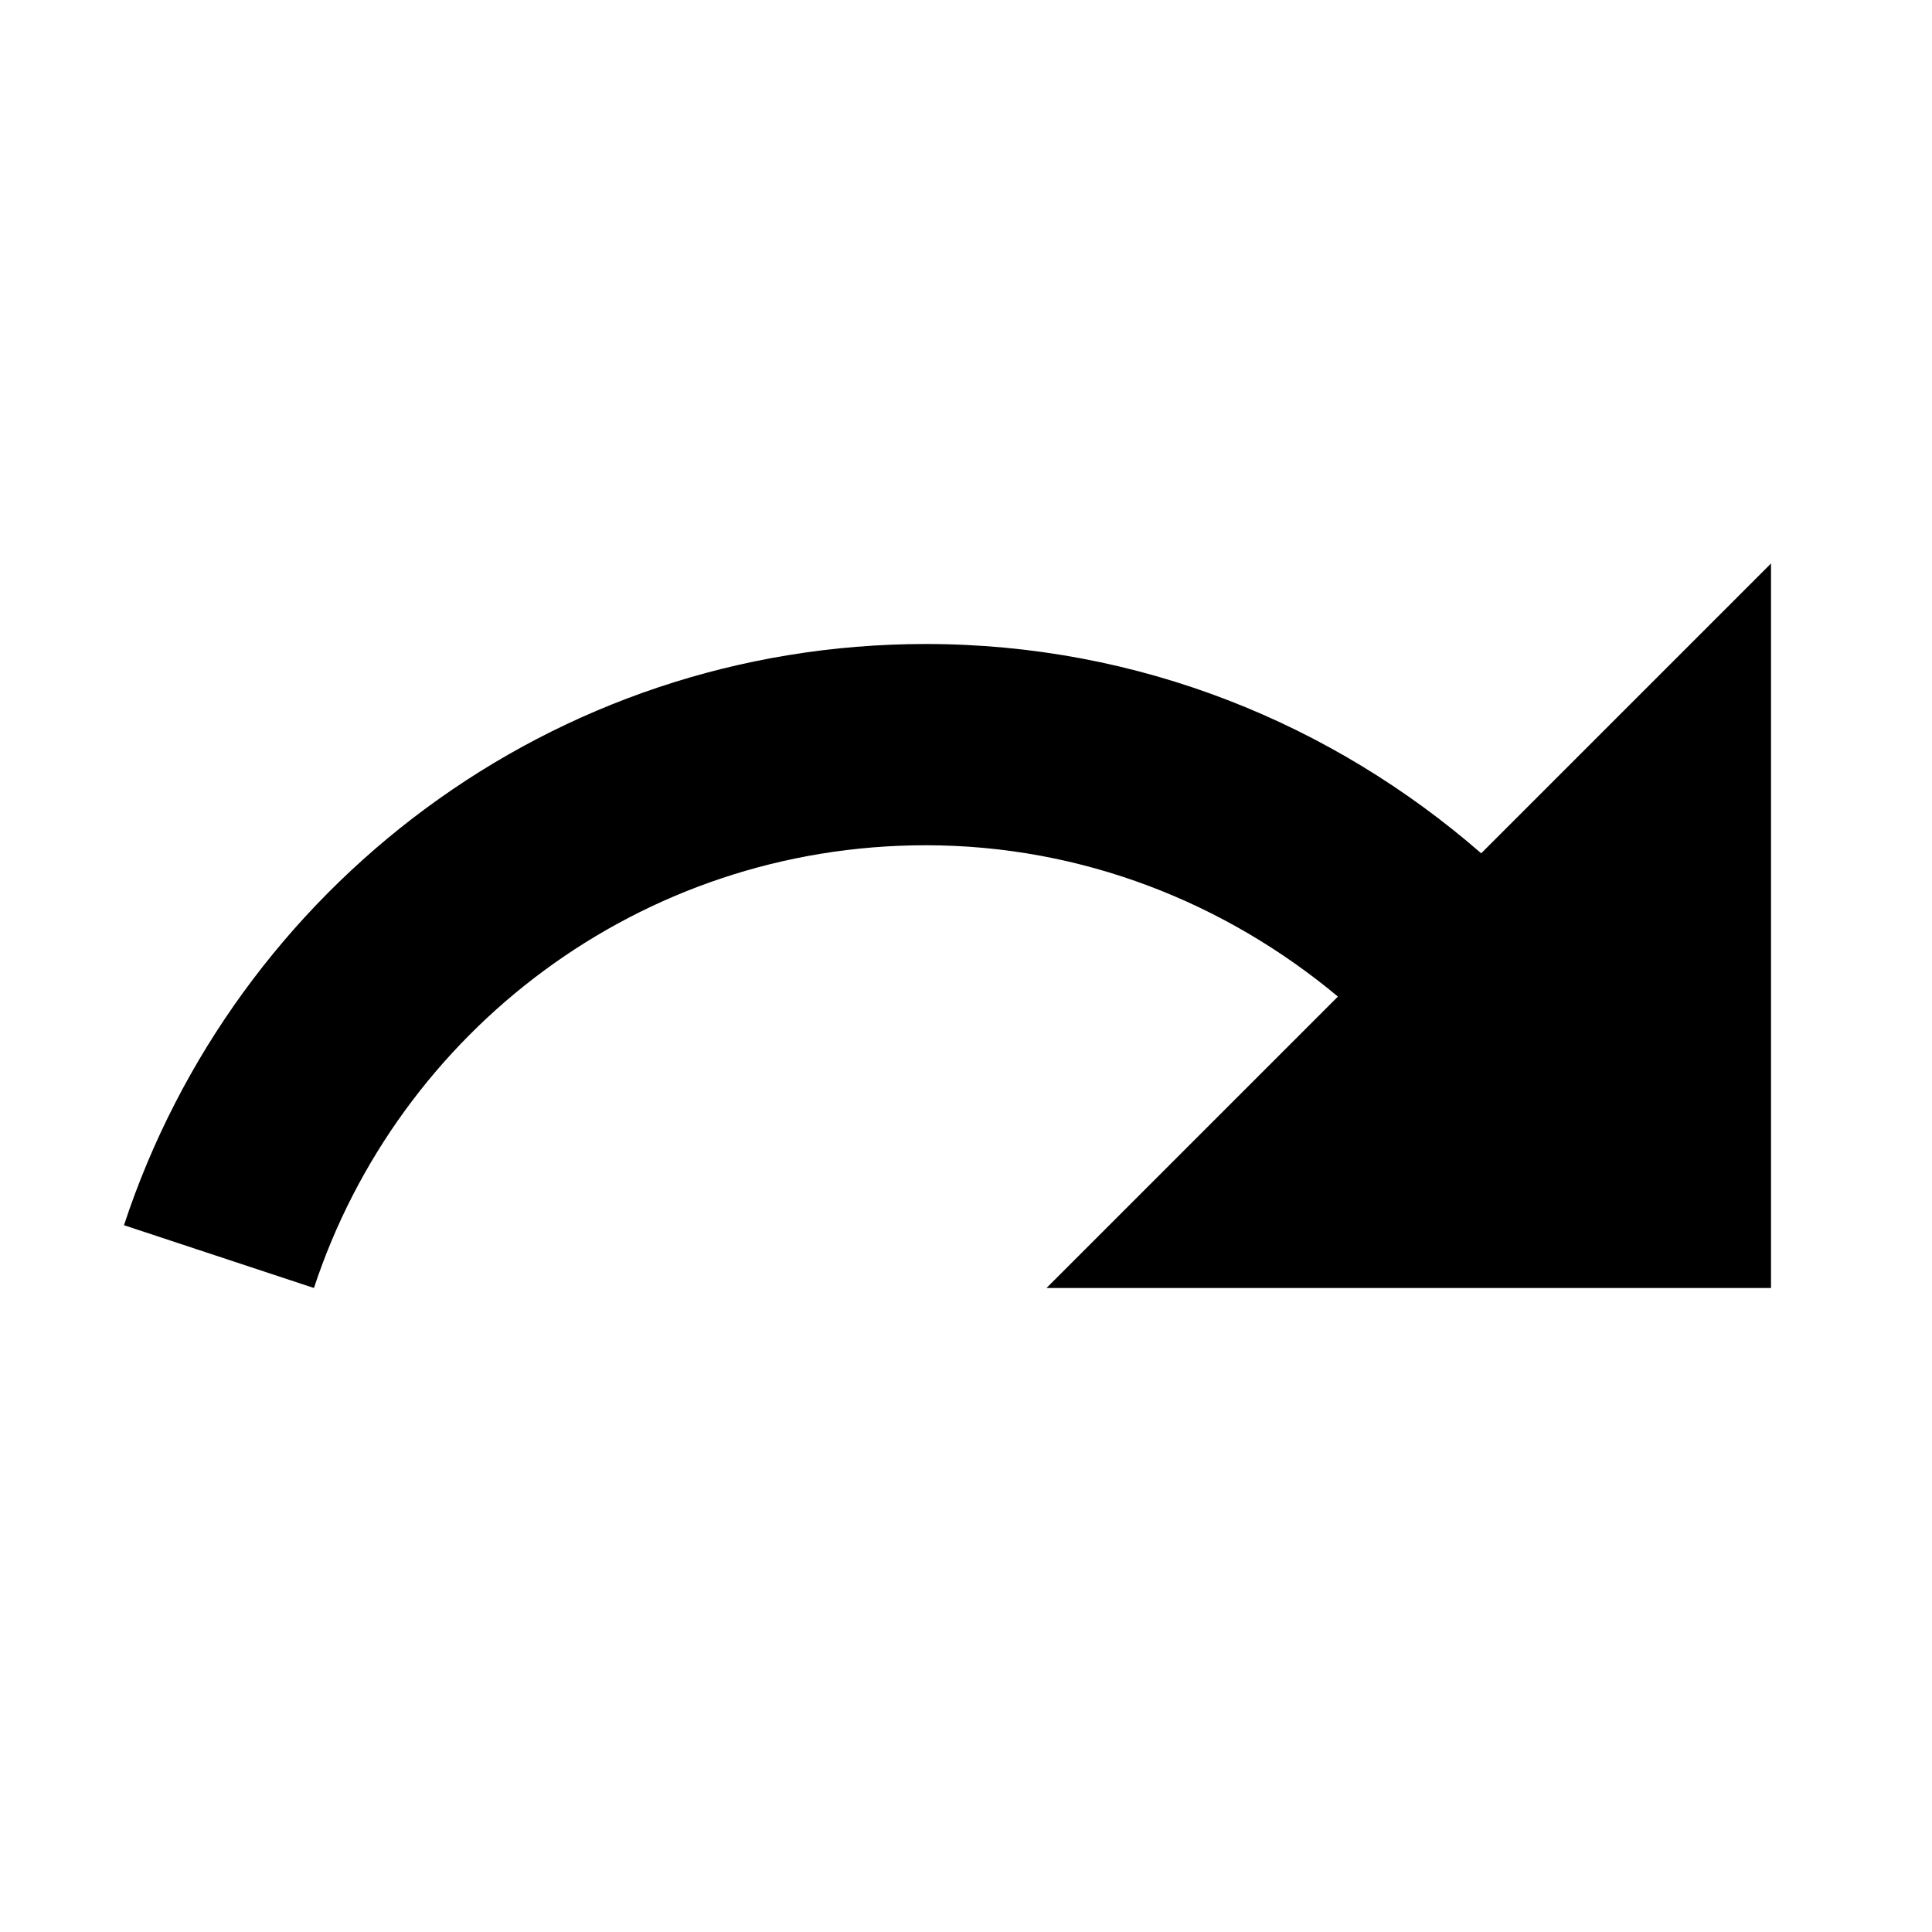
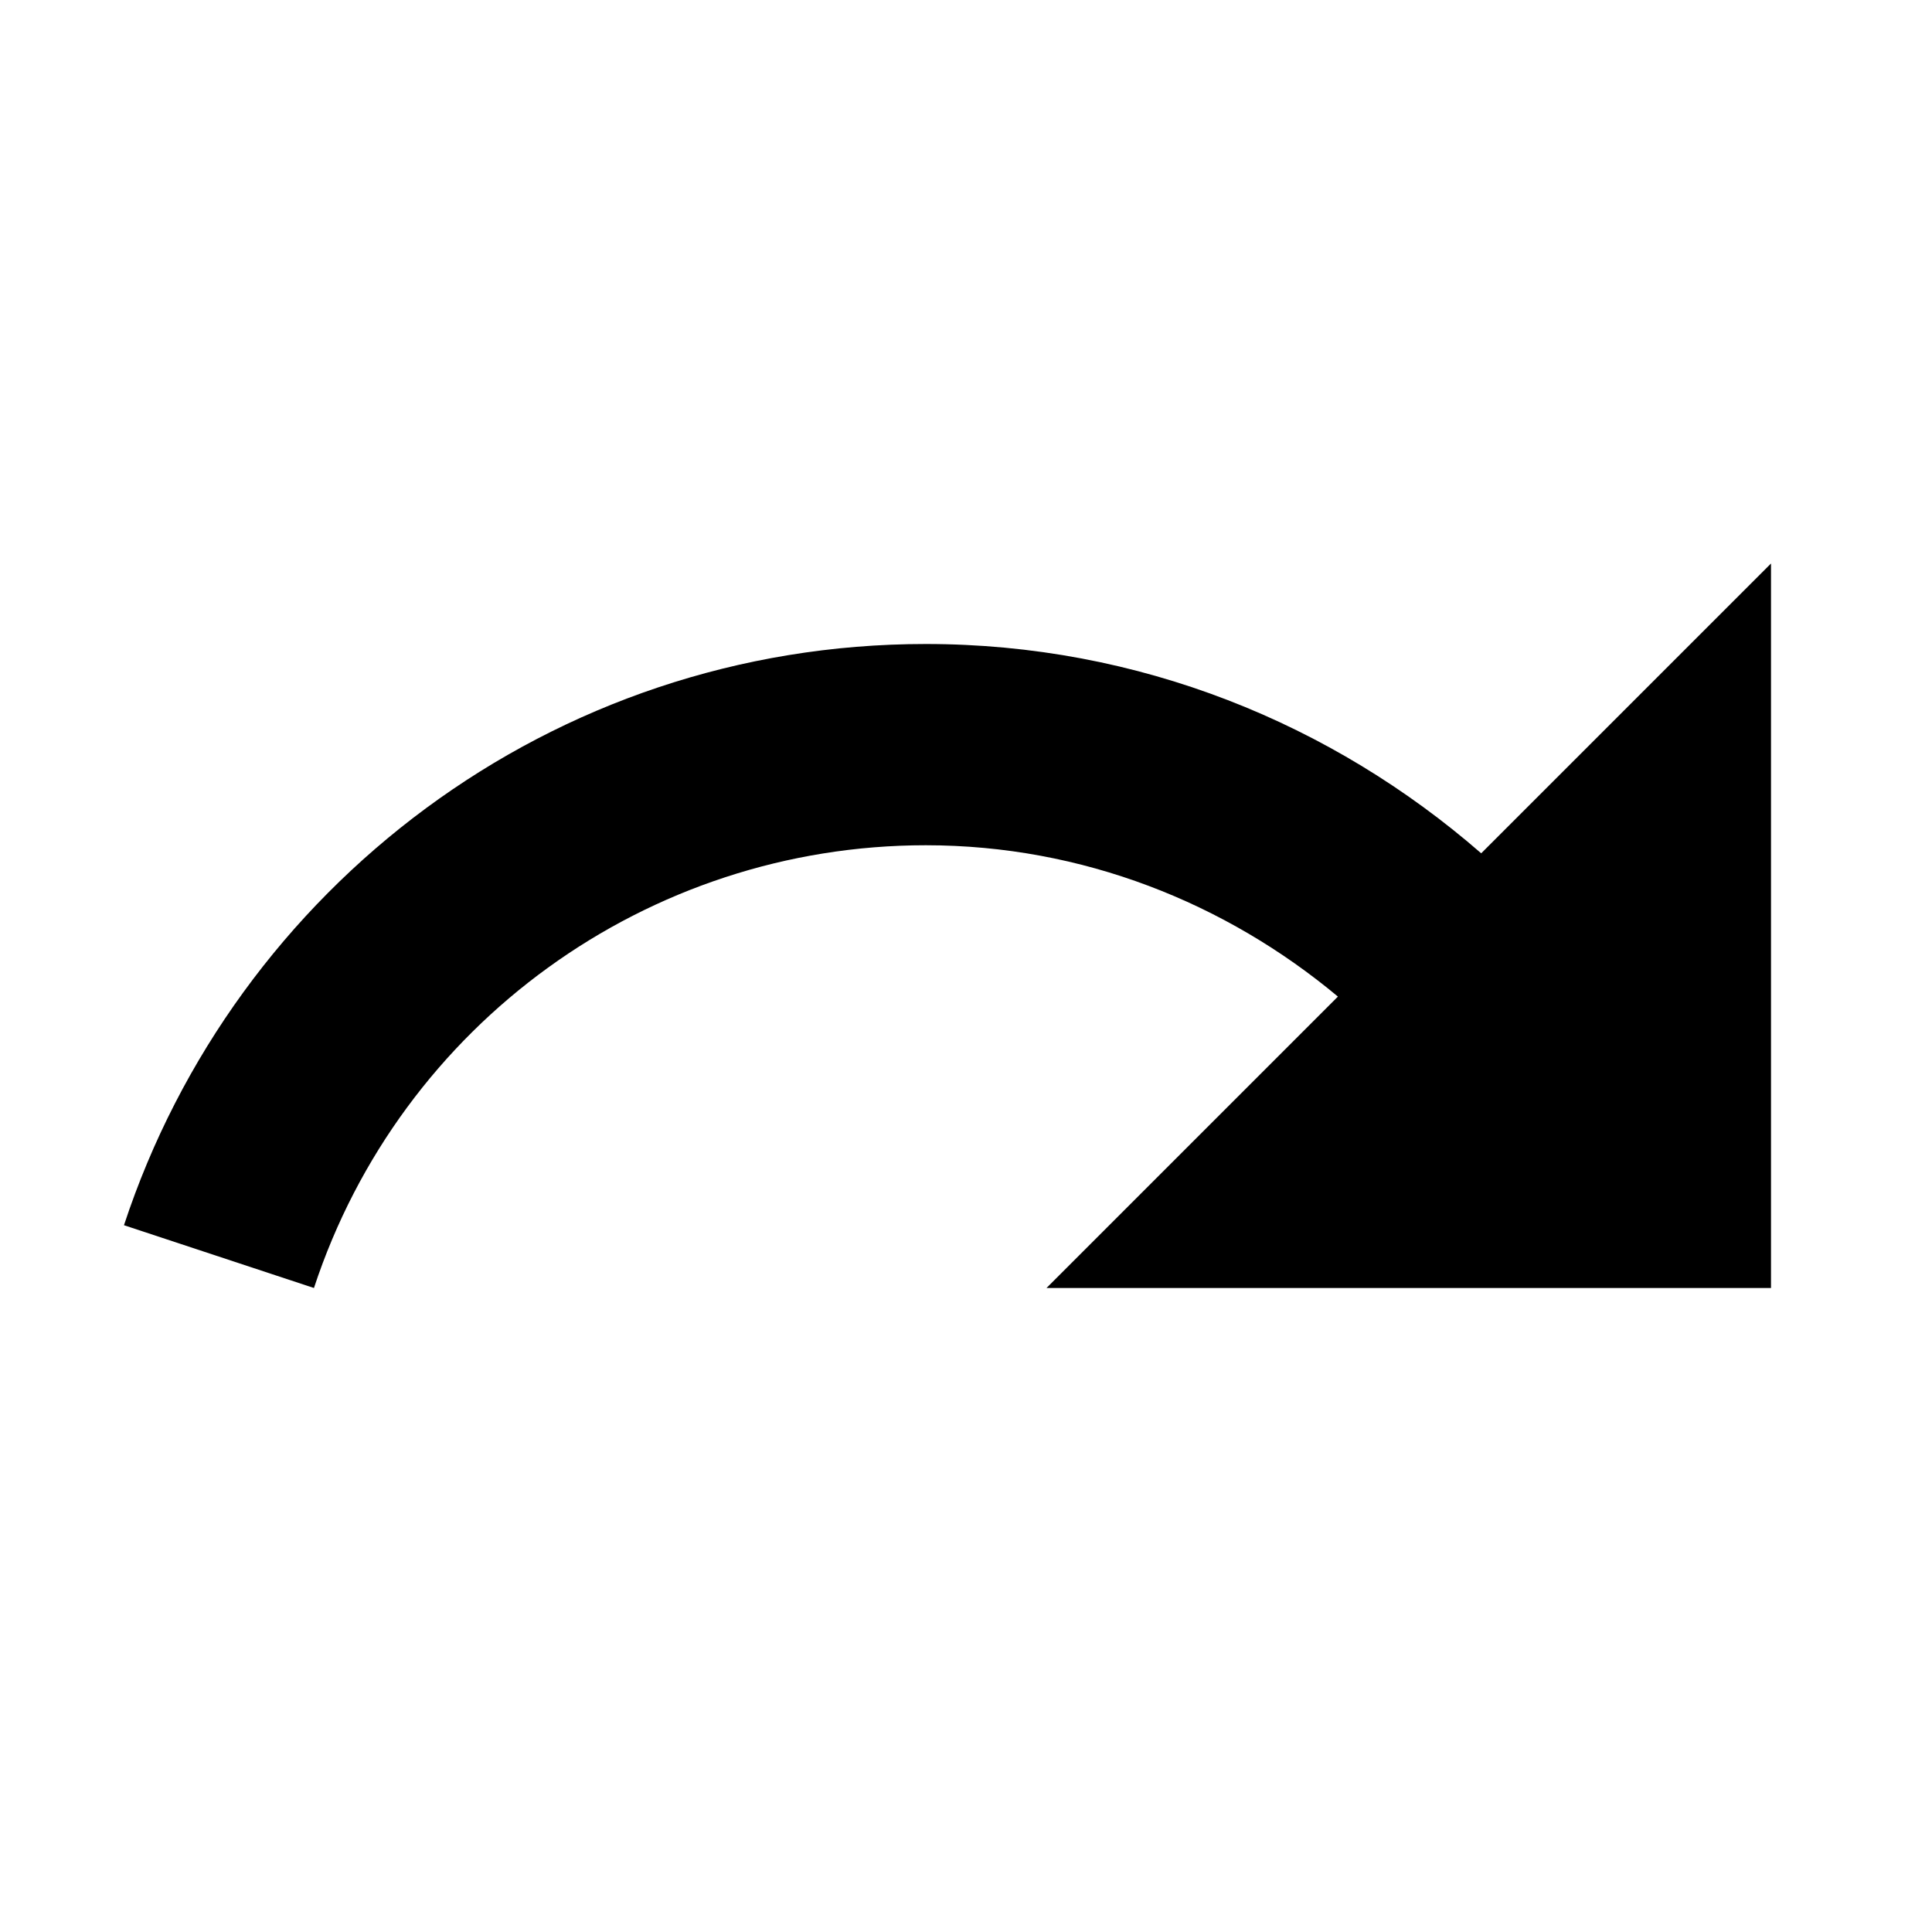
- <svg xmlns="http://www.w3.org/2000/svg" width="24" height="24" viewBox="0 0 24 24">
+ <svg xmlns="http://www.w3.org/2000/svg" width="24" height="24">
  <path d="M0 0h24v24H0z" fill="none" />
-   <path d="M18.4 10.6C16.55 8.99 14.15 8 11.5 8c-4.65 0-8.58 3.03-9.96 7.22L3.9 16c1.05-3.19 4.05-5.5 7.6-5.5 1.95 0 3.73.72 5.12 1.88L13 16h9V7l-3.6 3.6z" />
+   <path d="M18.4 10.6C16.55 8.99 14.15 8 11.5 8c-4.65 0-8.58 3.03-9.96 7.22L3.9 16a8.002 8.002 0 017.6-5.5c1.95 0 3.73.72 5.12 1.88L13 16h9V7l-3.6 3.6z" />
</svg>
